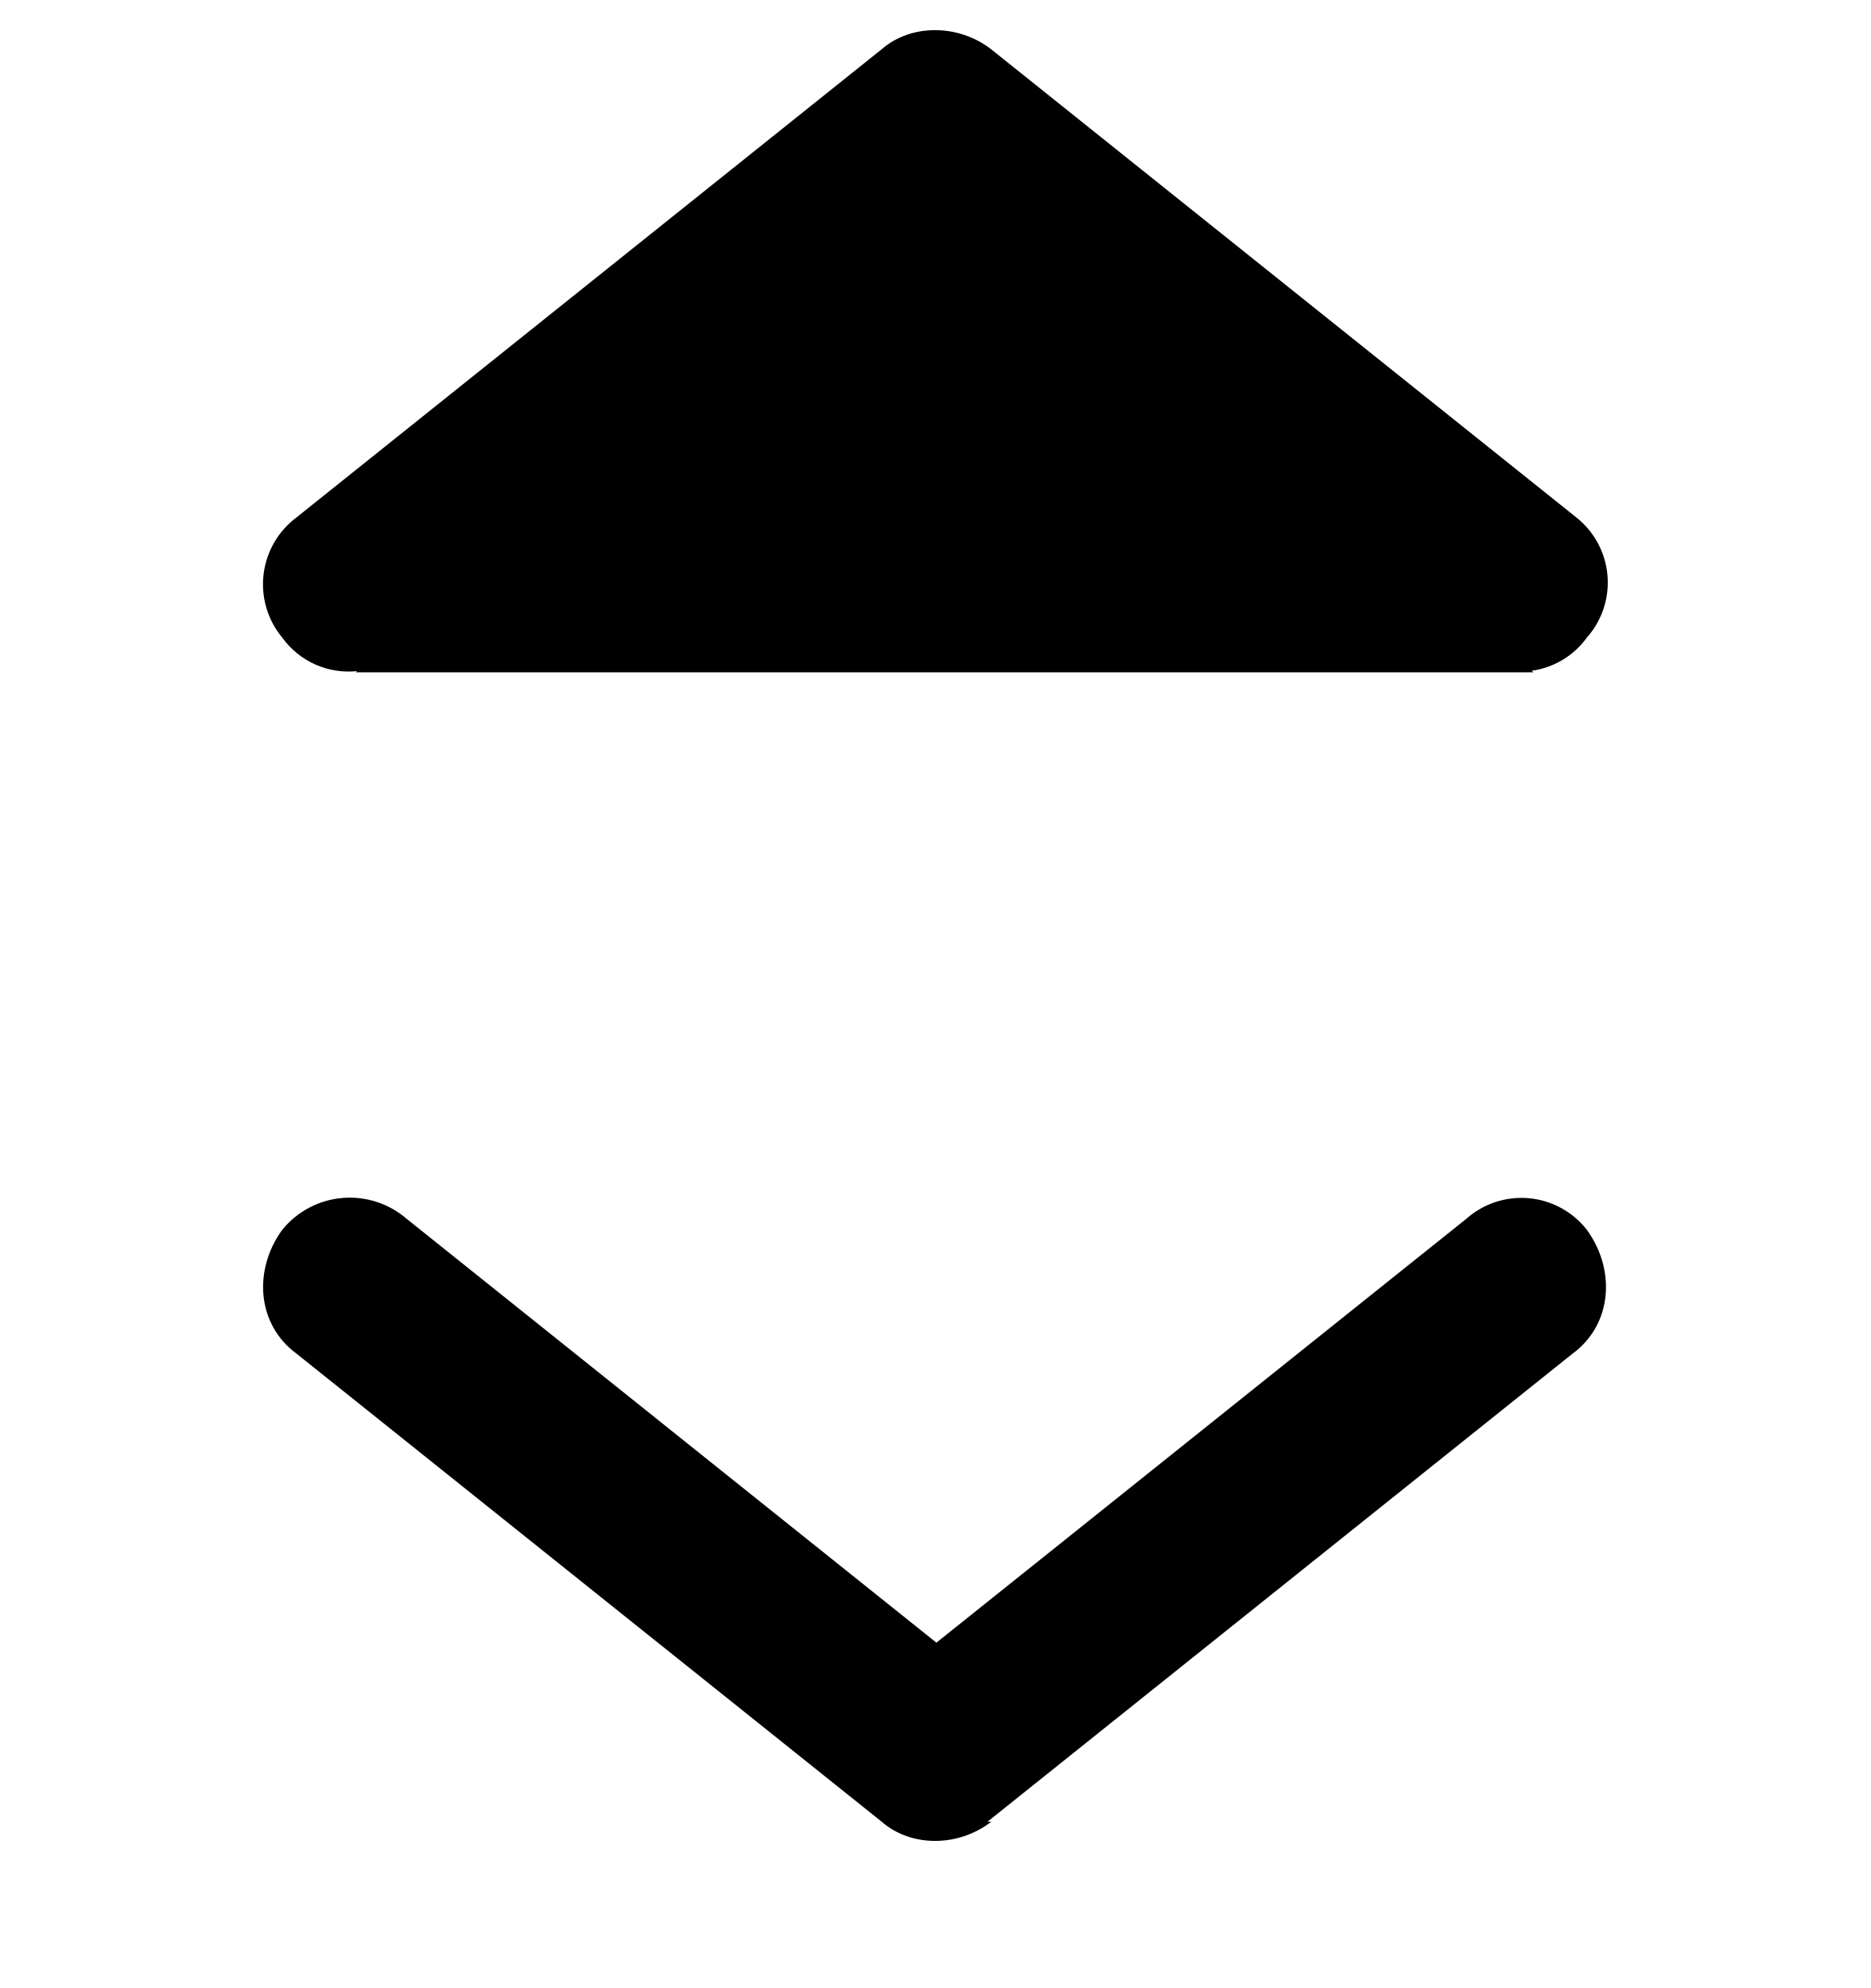
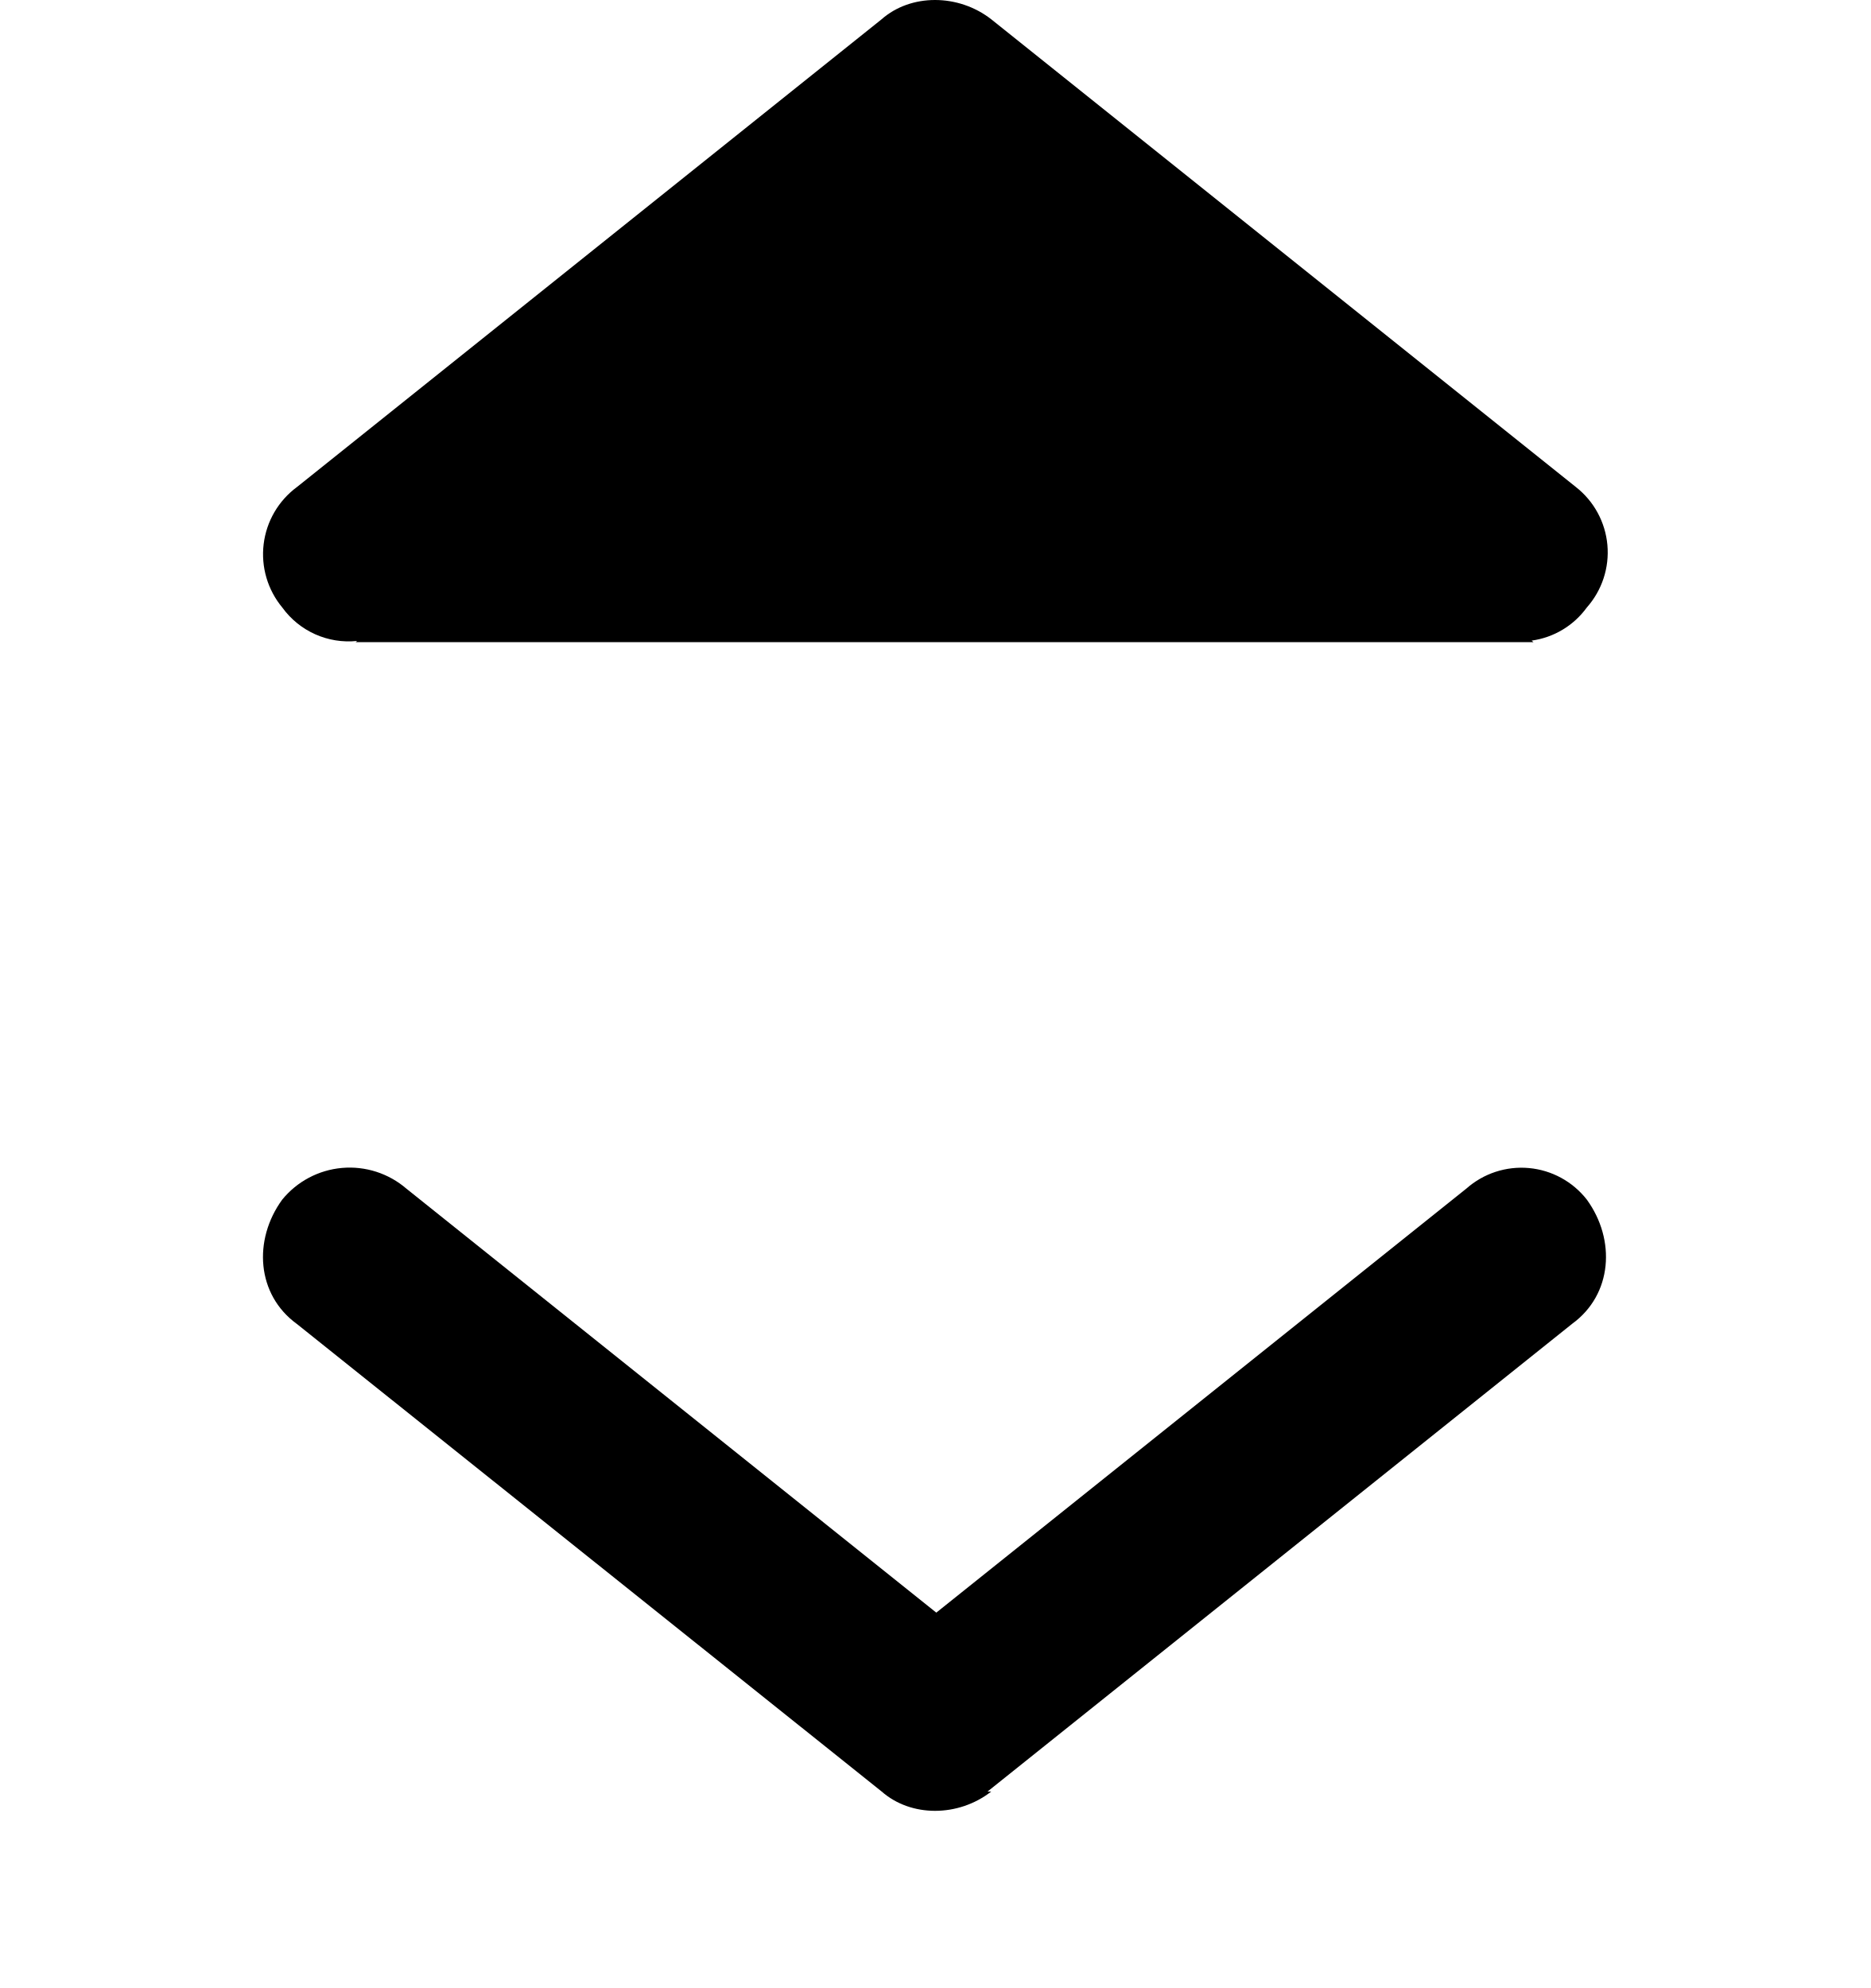
<svg xmlns="http://www.w3.org/2000/svg" viewBox="0 0 16 17">
  <g>
-     <path d="M7.54 15.578c.25.219.655.219.937 0h-.032l5-4c.344-.25.375-.719.125-1.062a.71.71 0 0 0-1.03-.094l-4.532 3.625-4.531-3.625a.744.744 0 0 0-1.063.094c-.25.343-.219.812.125 1.062zM13.57 5.453a.71.71 0 0 0-.093-1.031l-5-4c-.282-.219-.688-.219-.938 0l-5 4a.714.714 0 0 0-.125 1.031.7.7 0 0 0 .64.286l-.012.01h10.072l-.016-.013a.7.7 0 0 0 .472-.283" />
+     <path d="M7.54 15.32c.25.22.655.22.937 0h-.032l5-4c.344-.25.375-.718.125-1.062a.71.71 0 0 0-1.03-.094L8.007 13.79l-4.531-3.625a.744.744 0 0 0-1.063.094c-.25.344-.219.812.125 1.062zM13.57 5.195a.71.71 0 0 0-.093-1.03l-5-4c-.282-.22-.688-.22-.938 0l-5 4a.714.714 0 0 0-.125 1.03.7.7 0 0 0 .64.286l-.012.01h10.072l-.016-.013a.7.7 0 0 0 .472-.283" />
  </g>
</svg>
